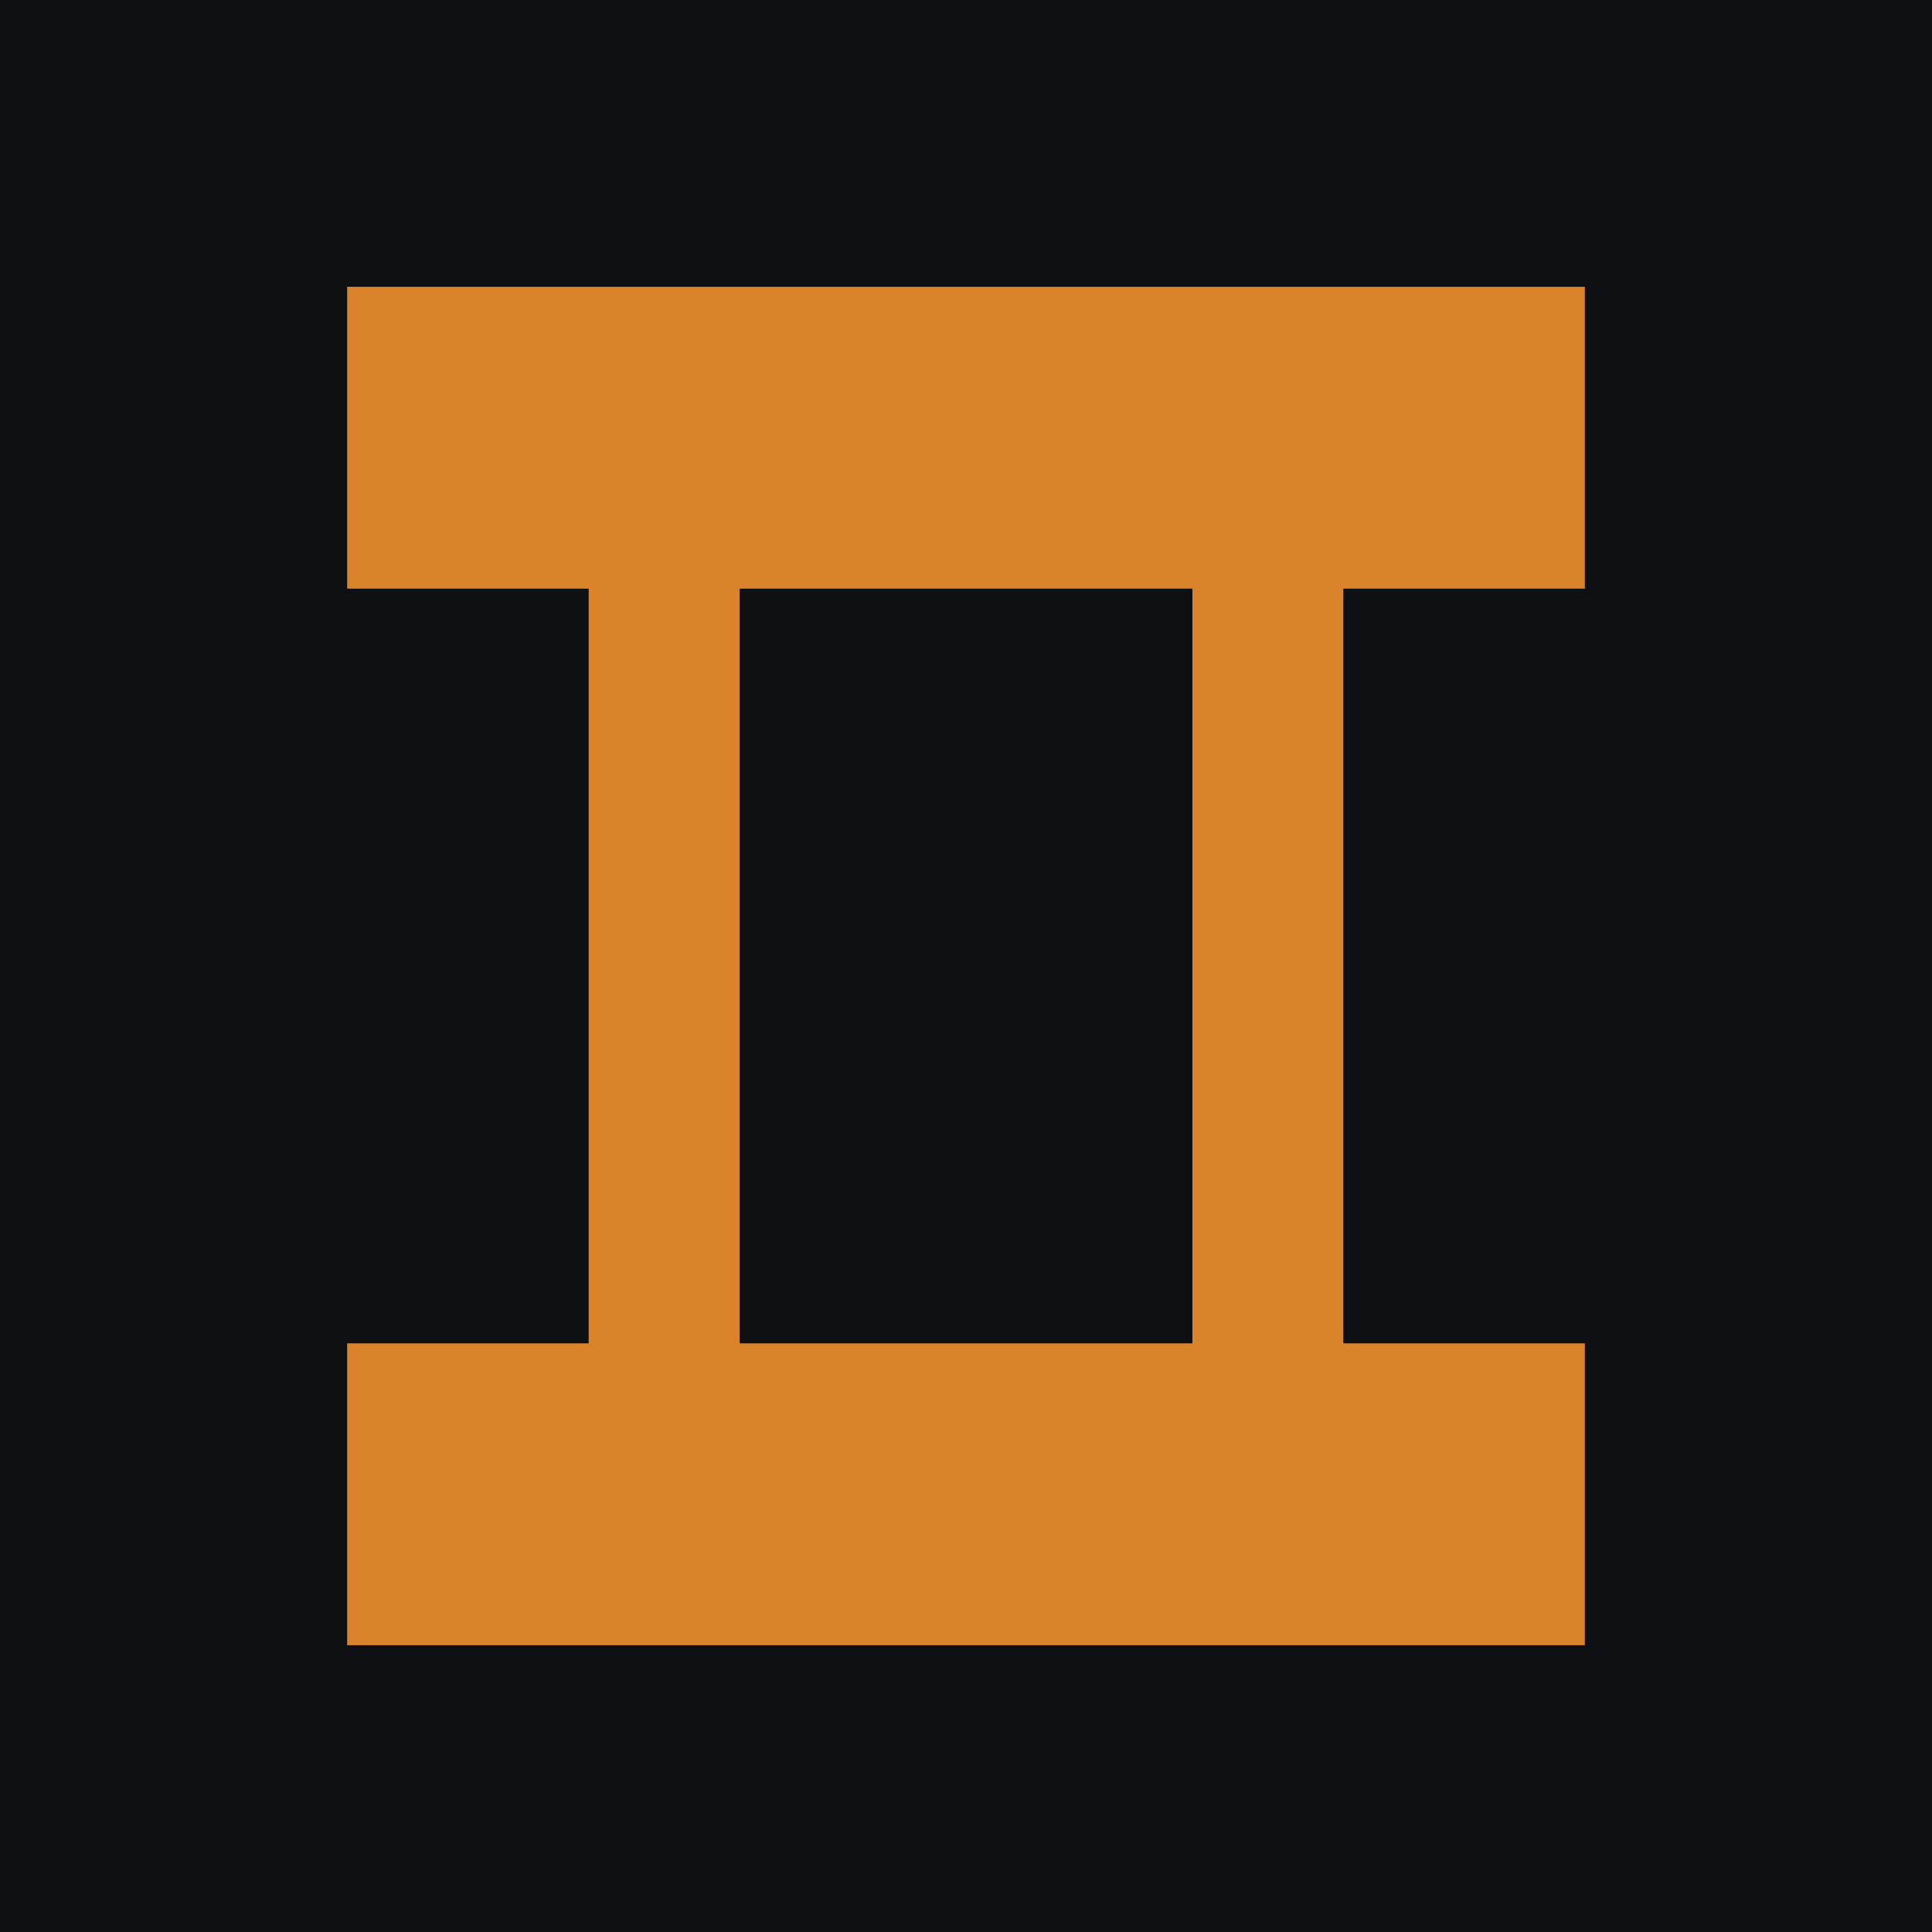
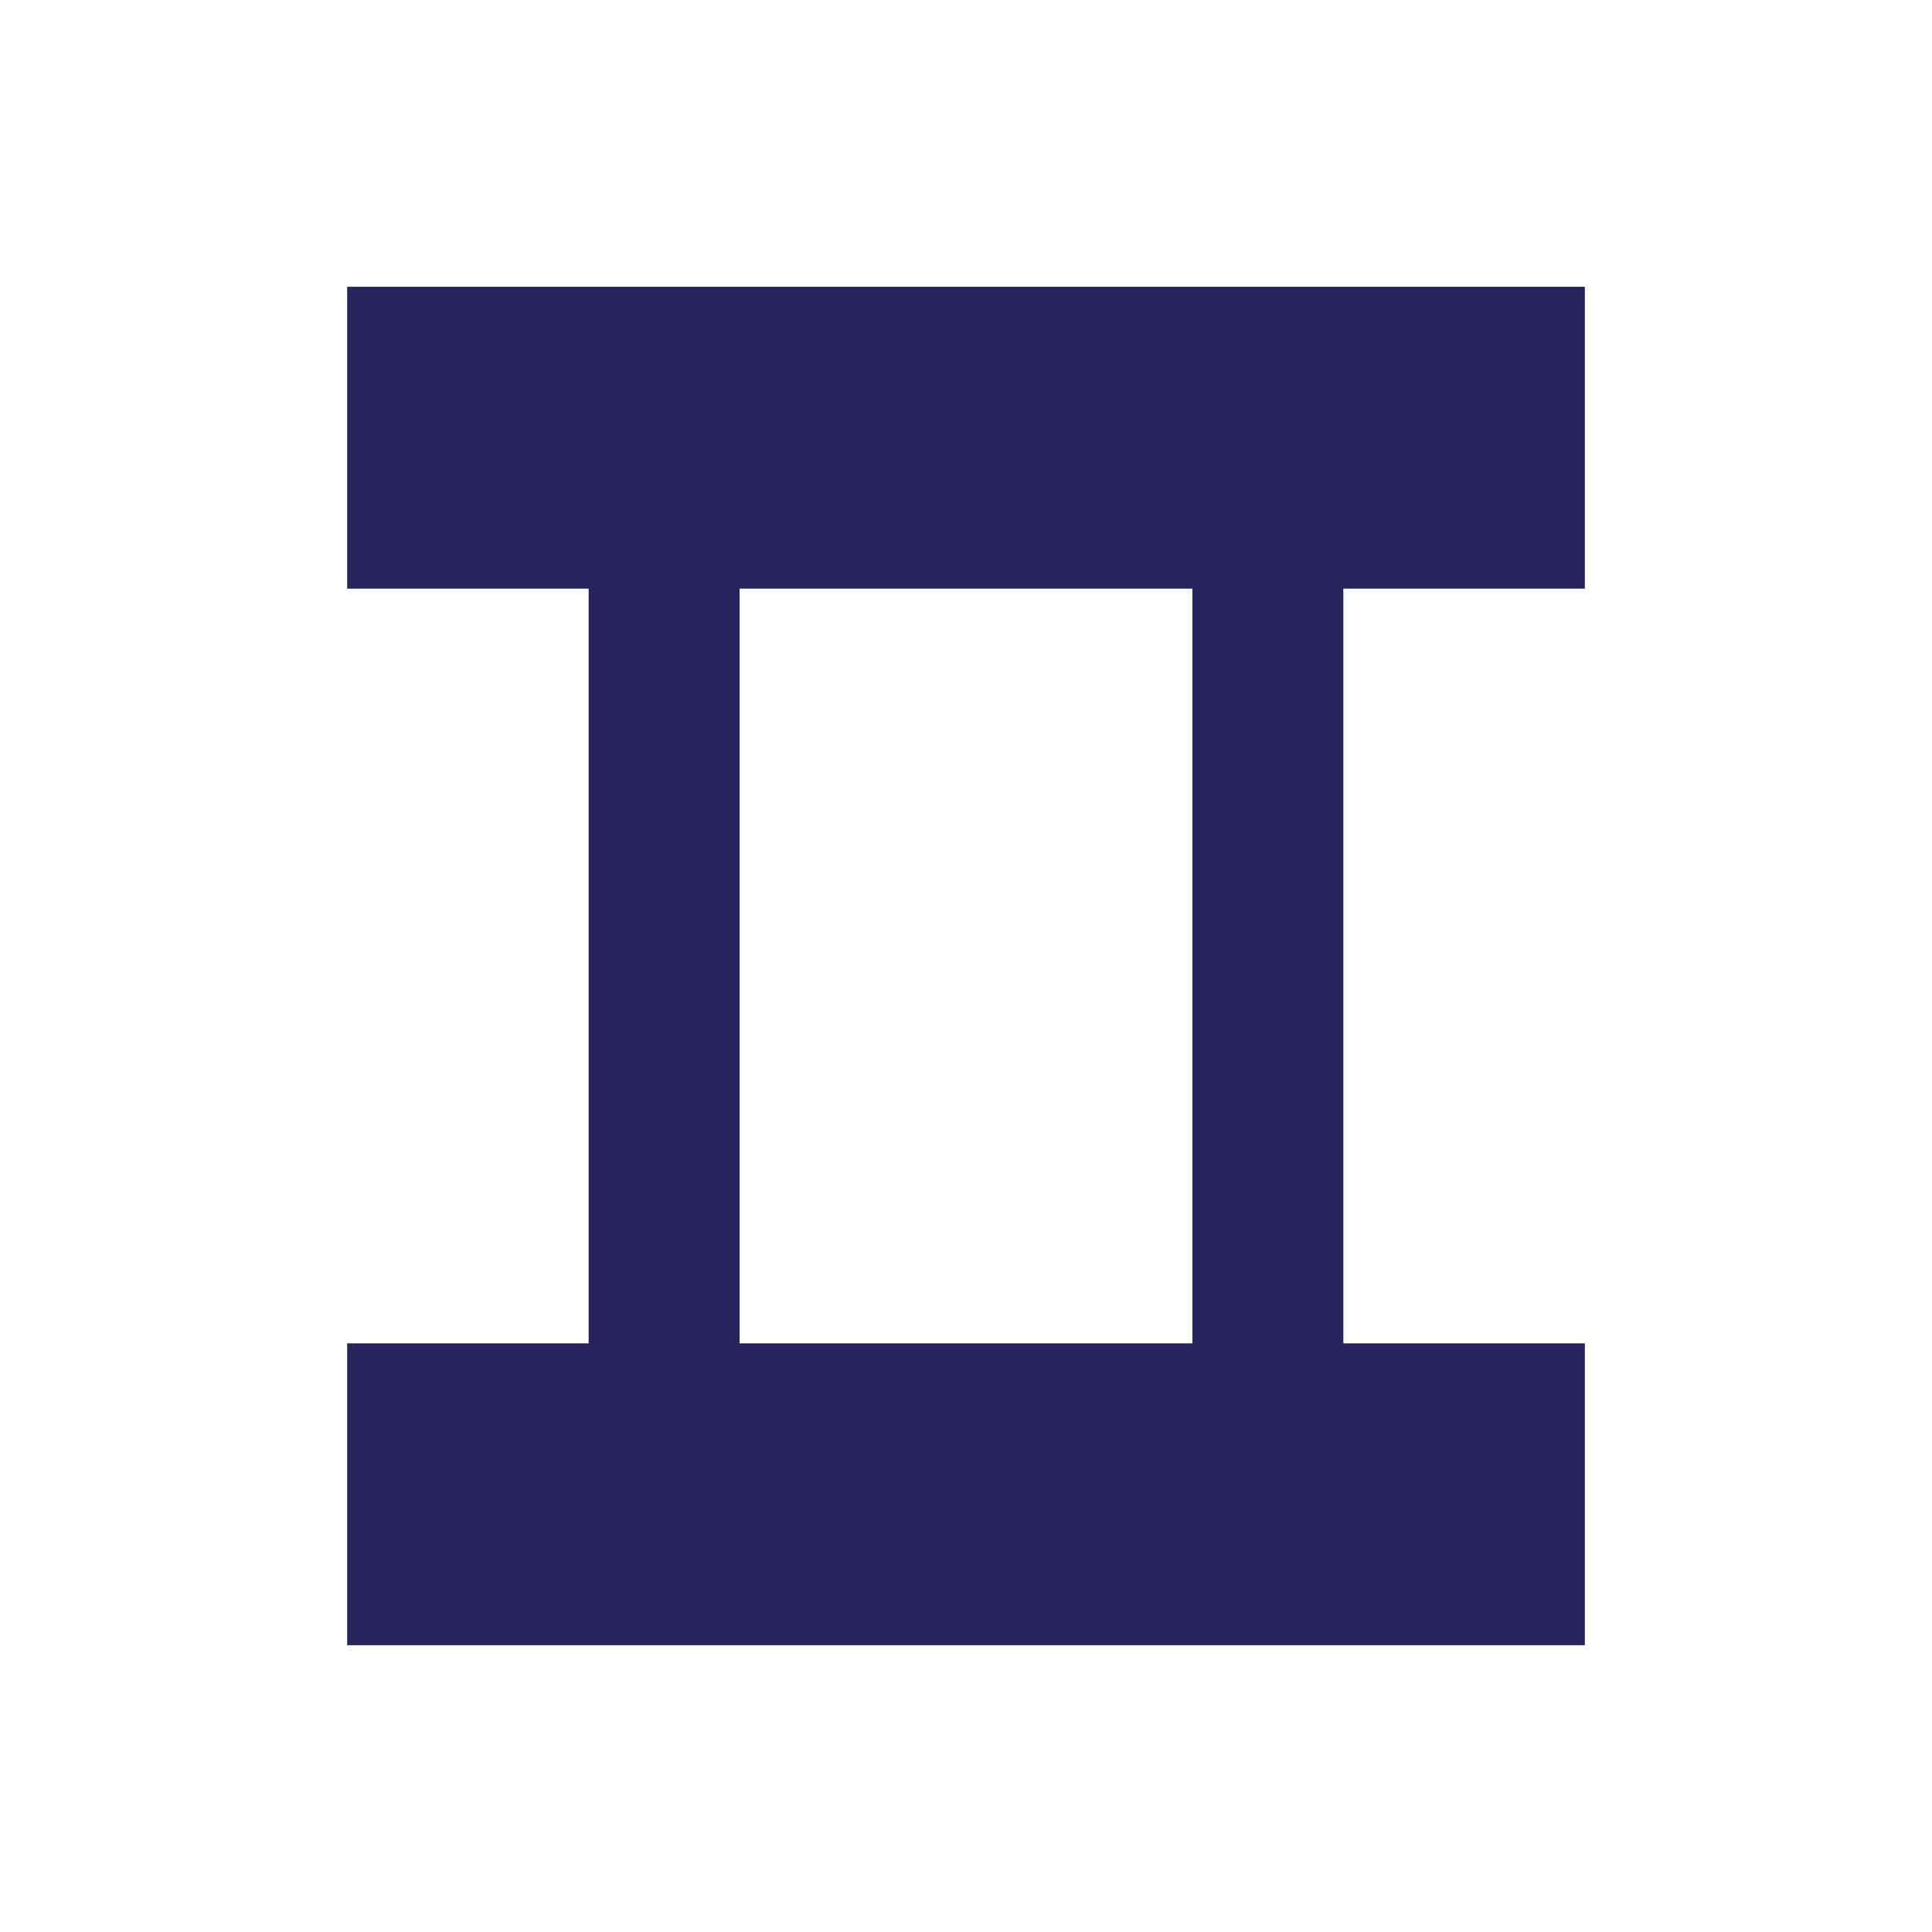
<svg xmlns="http://www.w3.org/2000/svg" viewBox="0 0 64 64">
-   <rect width="64" height="64" fill="#0e0f12" />
-   <path d="M14 12 H50 M14 17 H50 M22 17 V47 M42 17 V47 M14 47 H50 M14 52 H50" fill="none" stroke="#d9832b" stroke-width="5" stroke-linecap="square" />
+   <rect width="64" height="64" fill="#ffffff" />
+   <path d="M14 12 H50 M14 17 H50 M22 17 V47 M42 17 V47 M14 47 H50 M14 52 H50" fill="none" stroke="#27235d" stroke-width="5" stroke-linecap="square" />
</svg>
